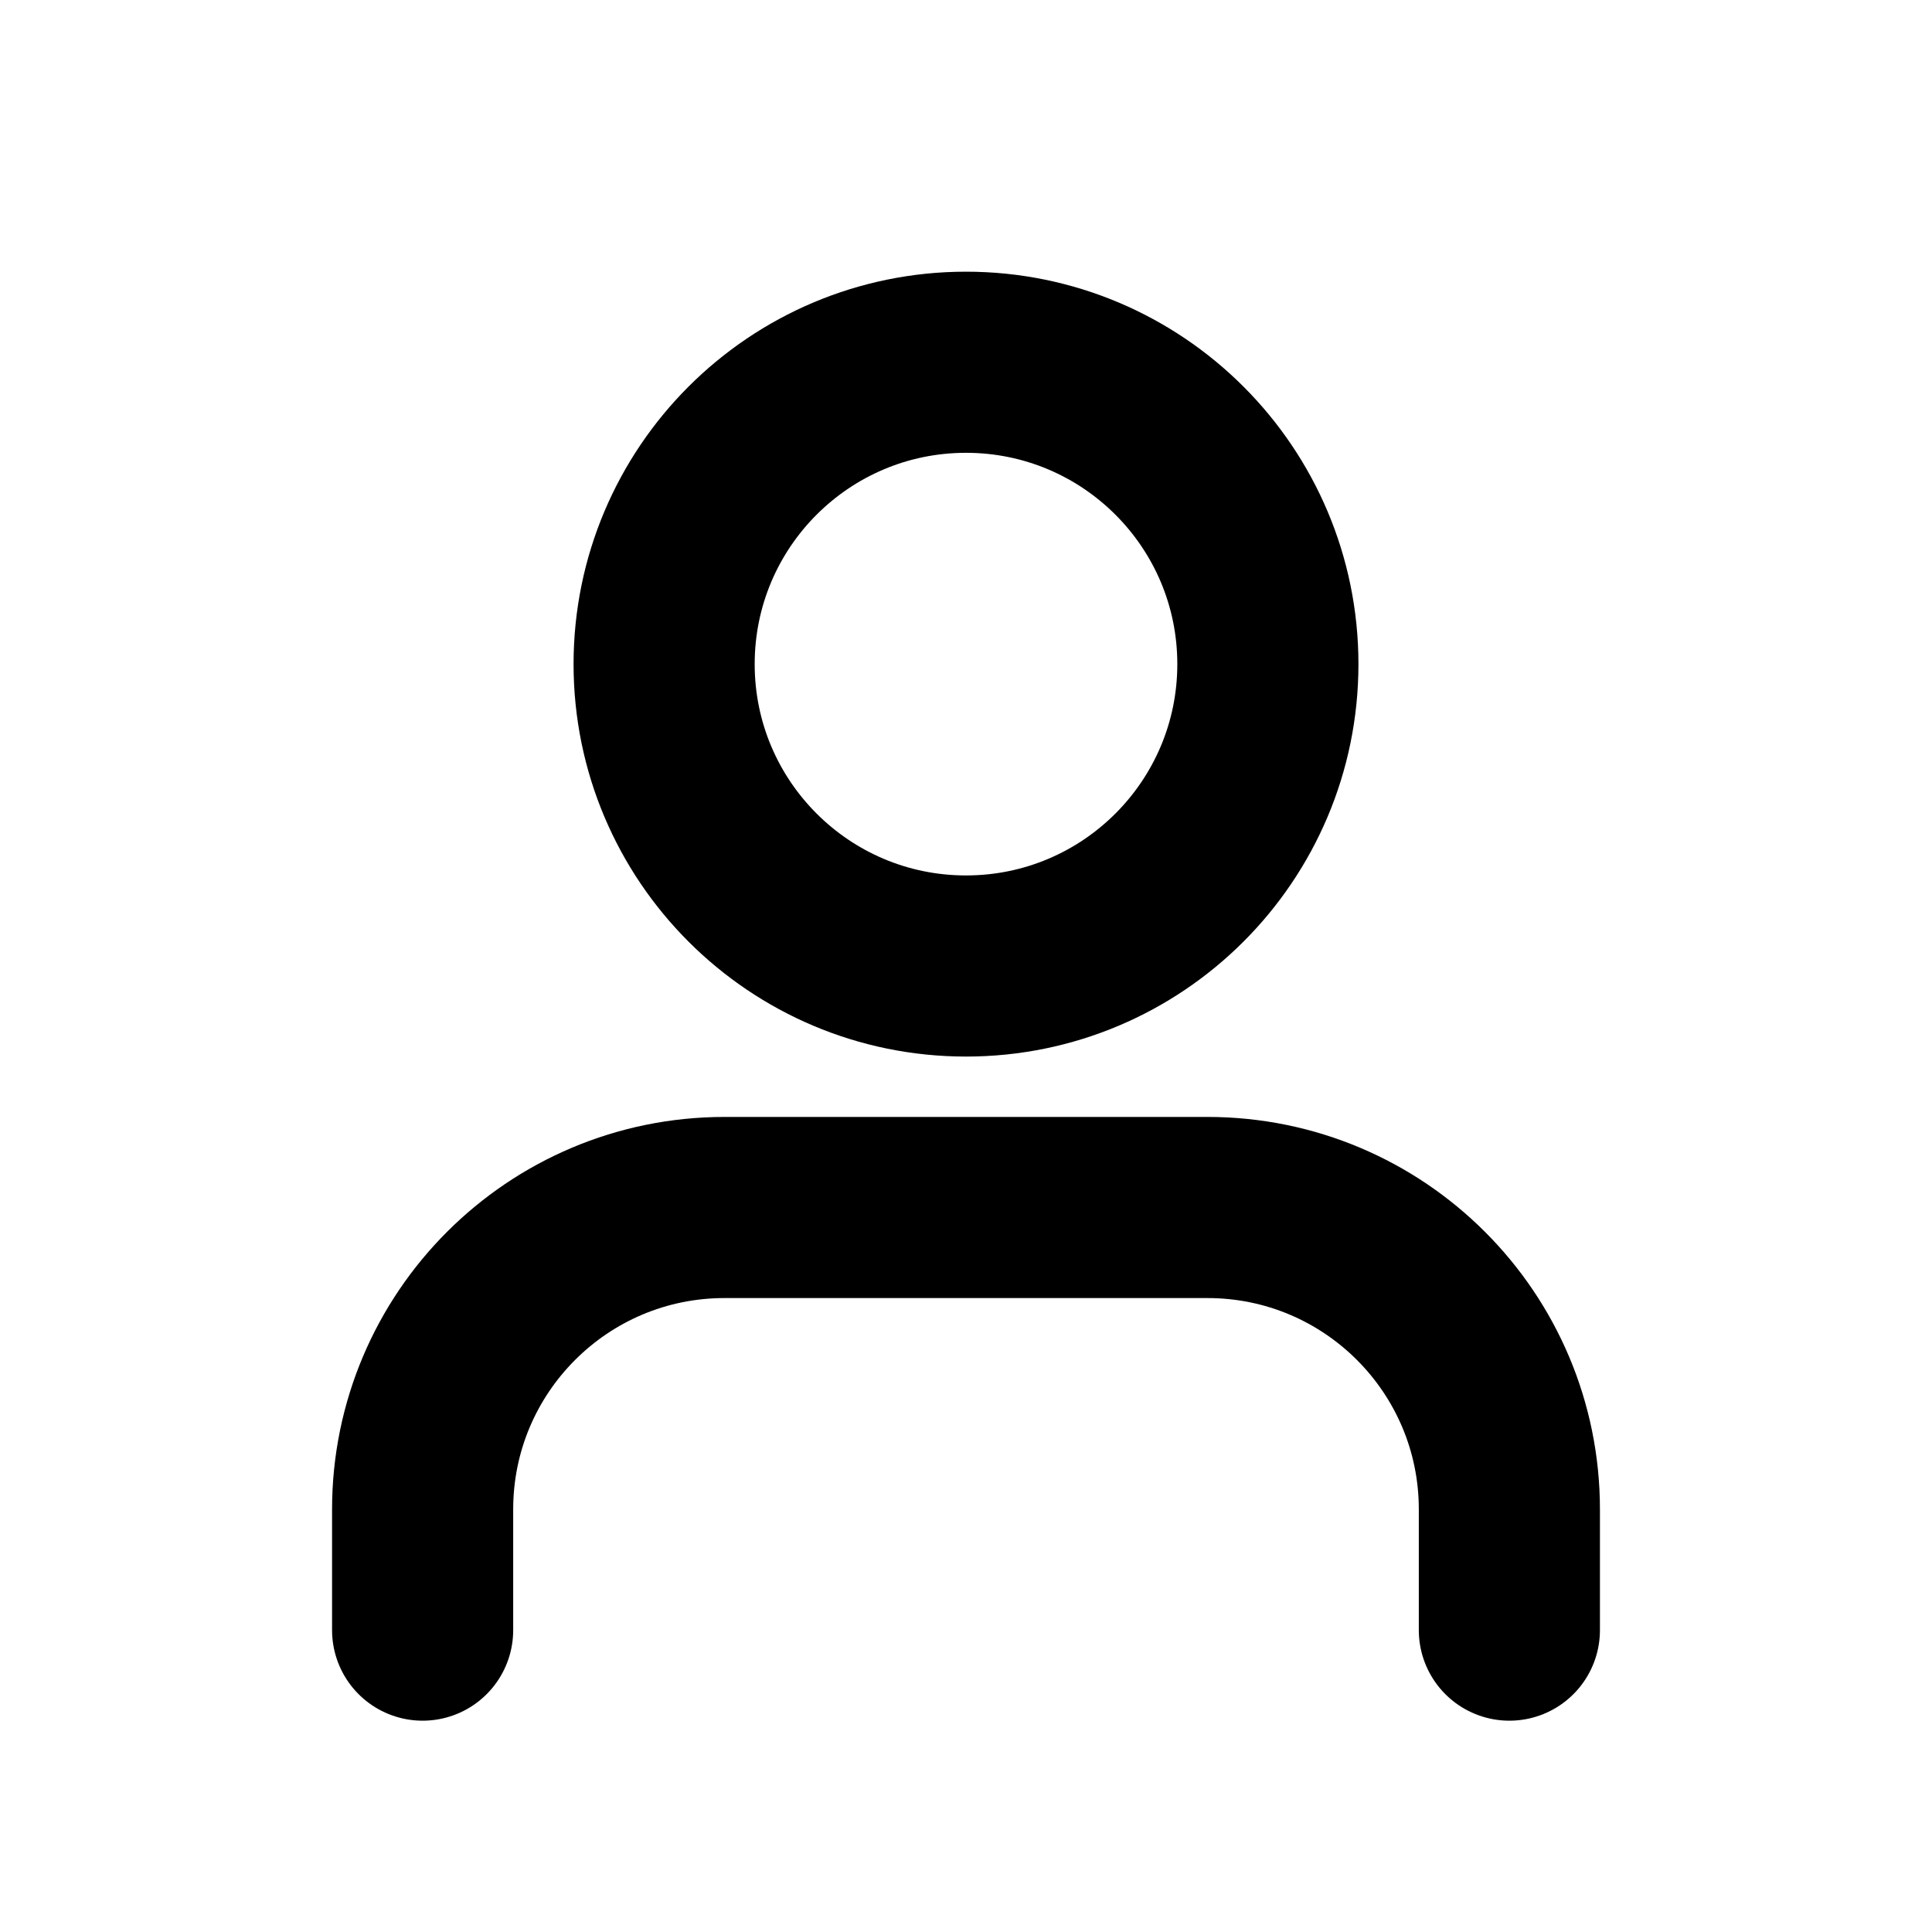
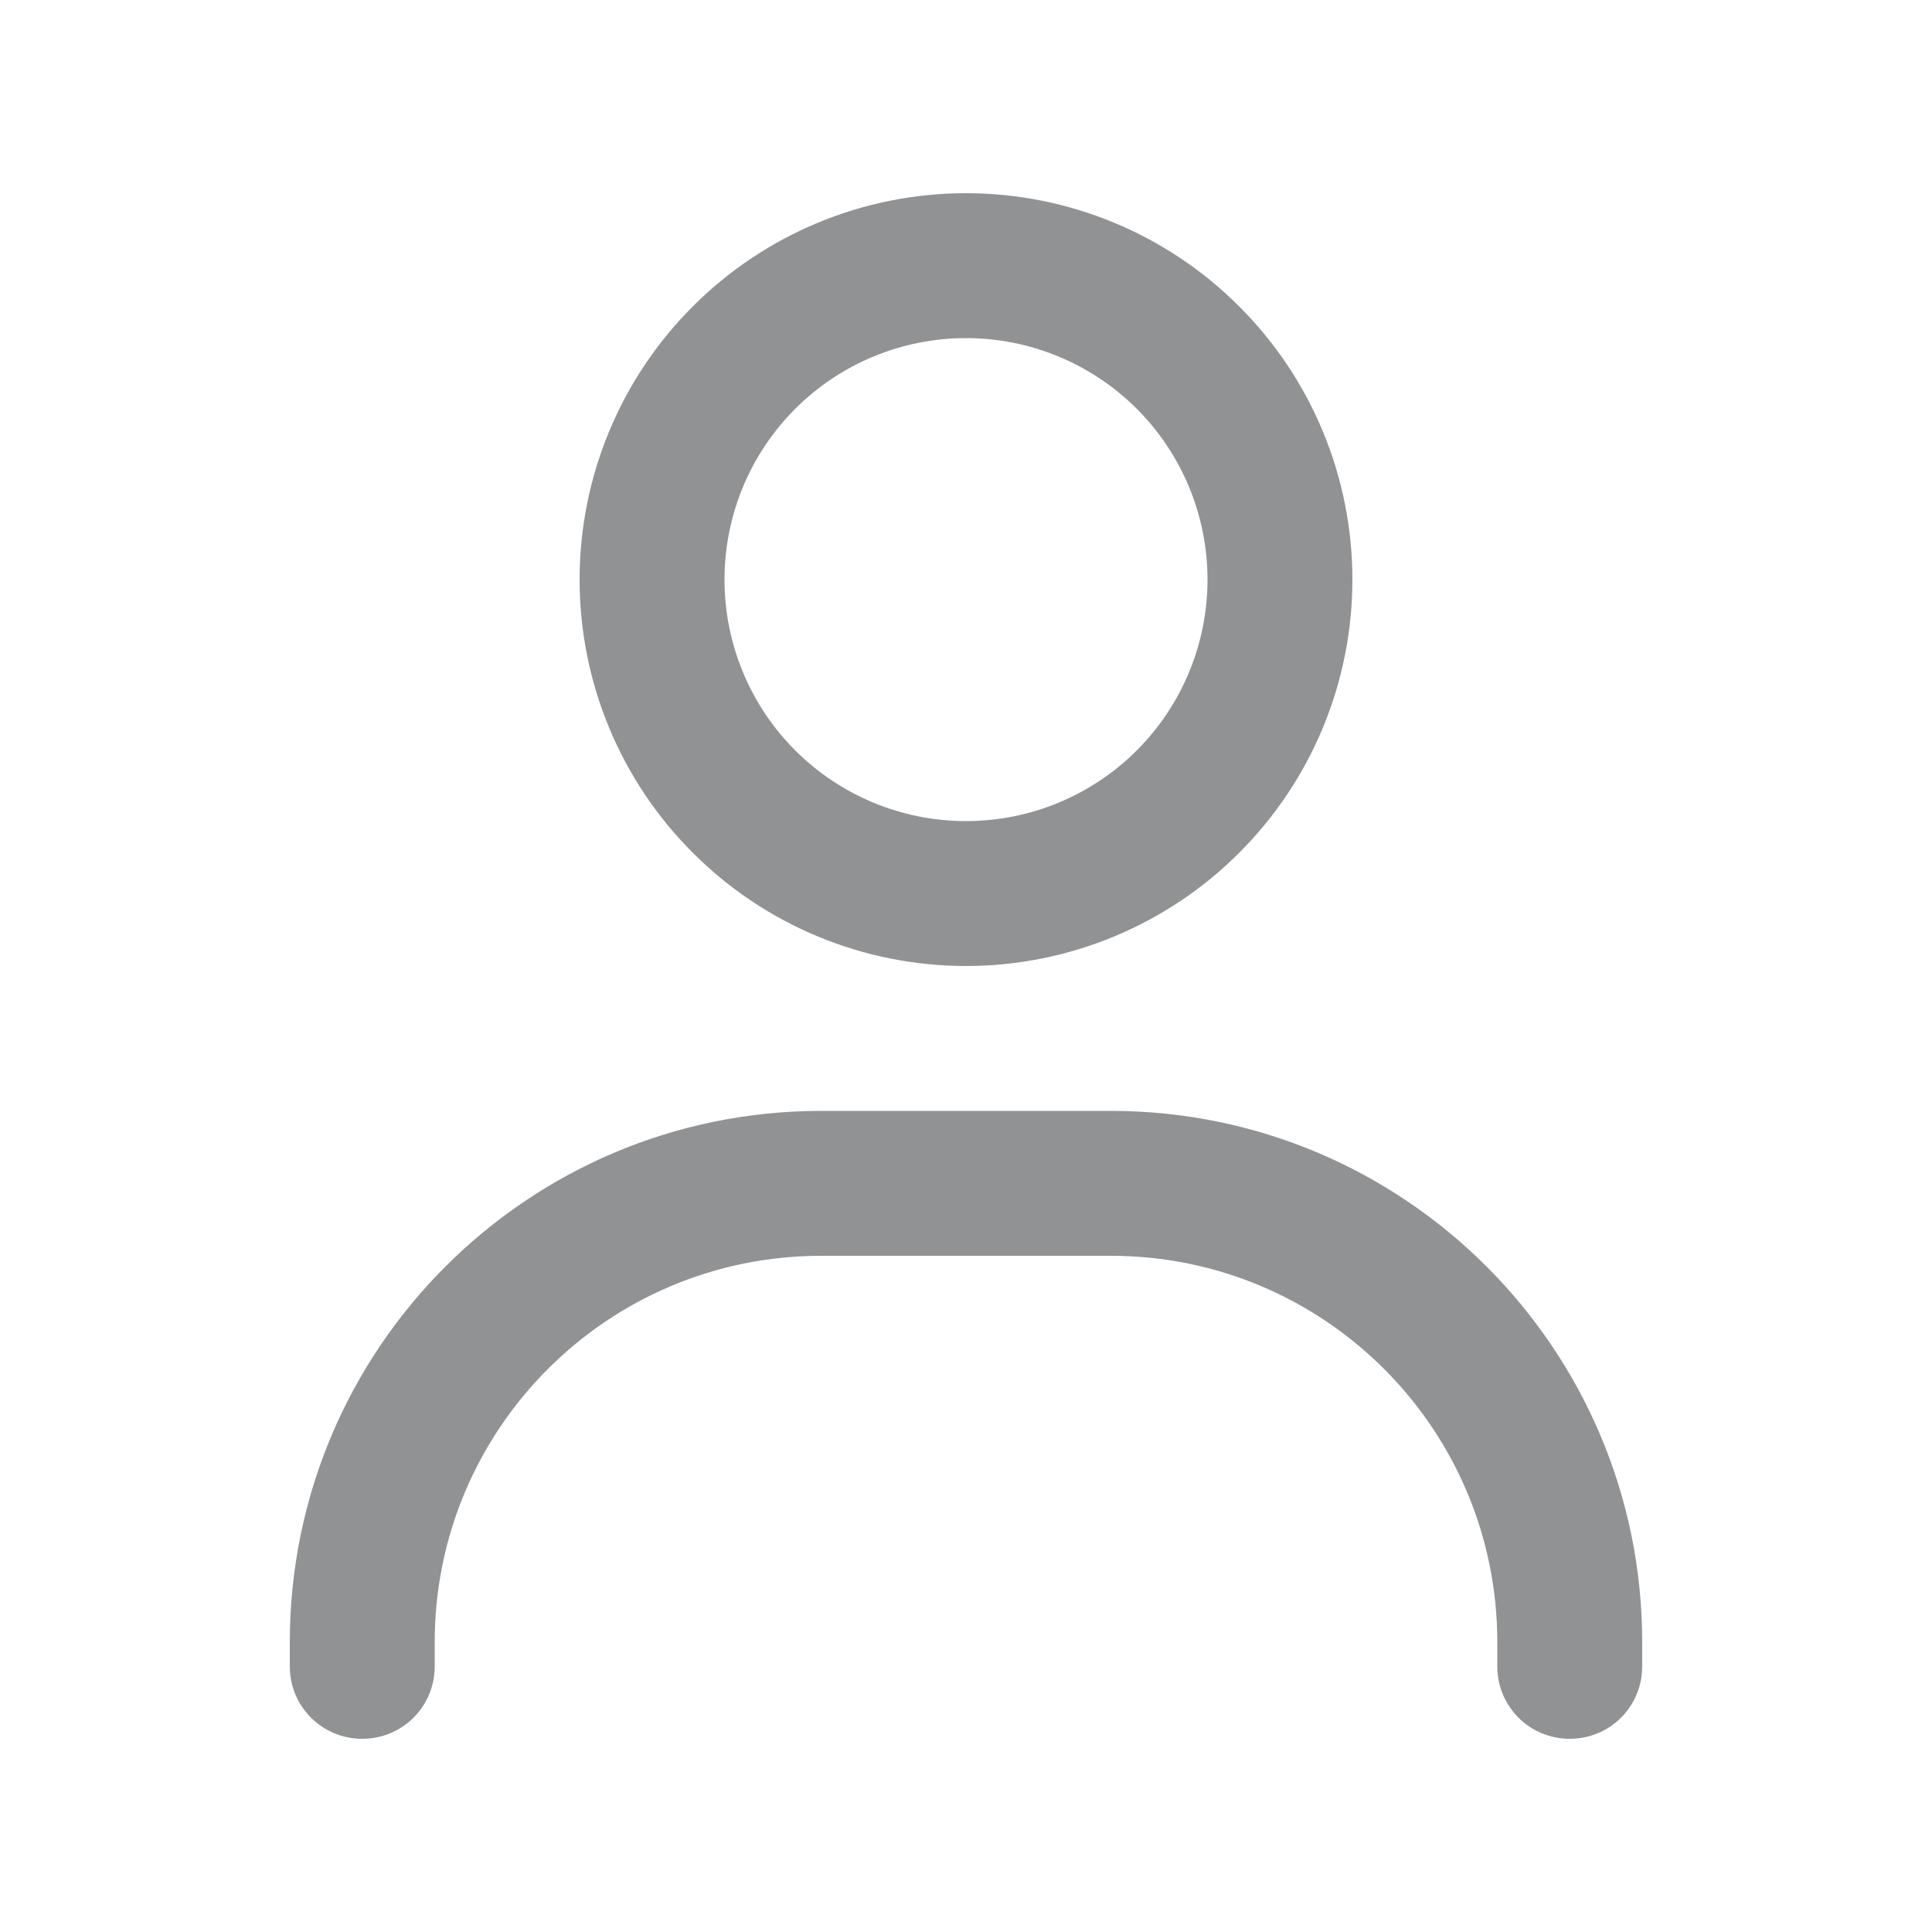
- <svg xmlns="http://www.w3.org/2000/svg" viewBox="0 0 16 16" fill="none">
-   <path d="M8 8a2.5 2.5 0 1 0 0-5 2.5 2.5 0 0 0 0 5ZM3.5 13.5v-1A2.5 2.5 0 0 1 6 10h4a2.5 2.5 0 0 1 2.5 2.5v1" stroke="currentColor" stroke-width="1.5" stroke-linecap="round" stroke-linejoin="round" />
+ <svg xmlns="http://www.w3.org/2000/svg" width="20" height="20" viewBox="0 0 20 20" fill="none">
+   <path d="M7.5 6C7.5 5.337 7.763 4.701 8.232 4.232C8.701 3.763 9.337 3.5 10 3.5C10.663 3.5 11.299 3.763 11.768 4.232C12.237 4.701 12.5 5.337 12.5 6C12.5 6.663 12.237 7.299 11.768 7.768C11.299 8.237 10.663 8.5 10 8.5C9.337 8.5 8.701 8.237 8.232 7.768C7.763 7.299 7.5 6.663 7.5 6ZM14 6C14 4.939 13.579 3.922 12.828 3.172C12.078 2.421 11.061 2 10 2C8.939 2 7.922 2.421 7.172 3.172C6.421 3.922 6 4.939 6 6C6 7.061 6.421 8.078 7.172 8.828C7.922 9.579 8.939 10 10 10C11.061 10 12.078 9.579 12.828 8.828C13.579 8.078 14 7.061 14 6ZM4.5 17C4.5 14.791 6.291 13 8.5 13H11.5C13.709 13 15.5 14.791 15.5 17V17.25C15.5 17.666 15.834 18 16.25 18C16.666 18 17 17.666 17 17.25V17C17 13.963 14.537 11.5 11.5 11.5H8.5C5.463 11.5 3 13.963 3 17V17.25C3 17.666 3.334 18 3.75 18C4.166 18 4.5 17.666 4.5 17.25V17Z" fill="#919293" />
</svg>
